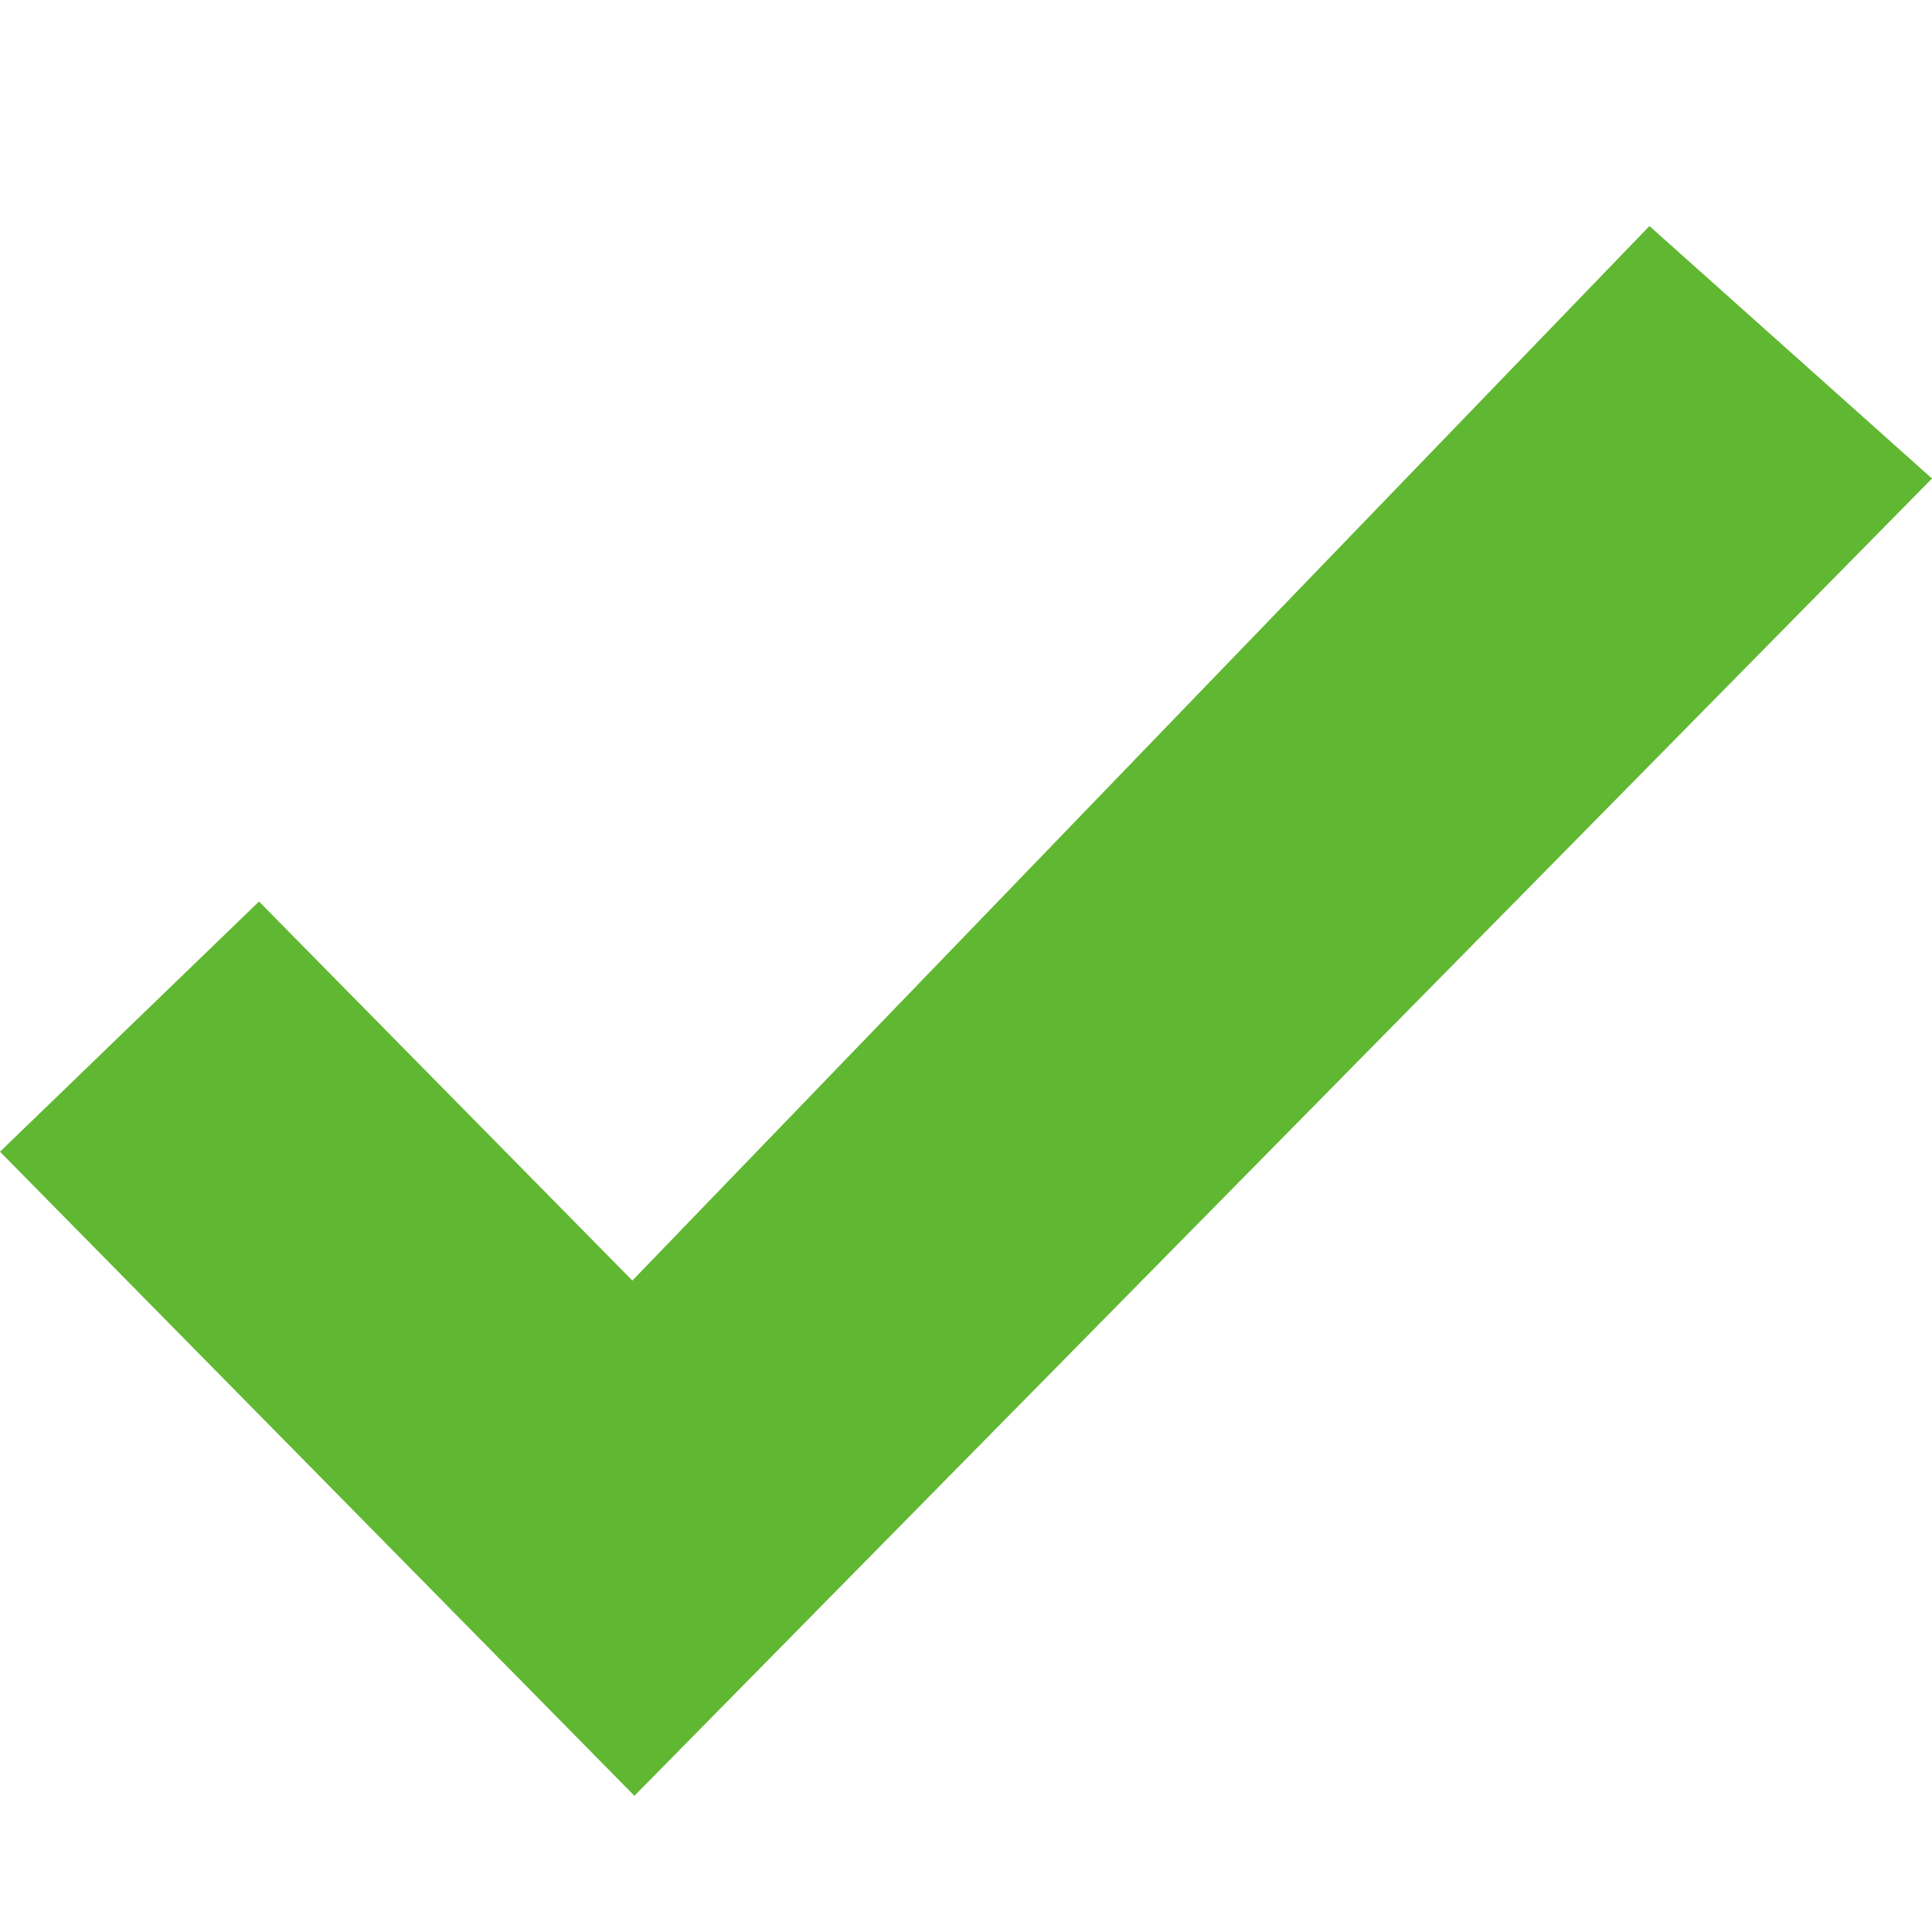
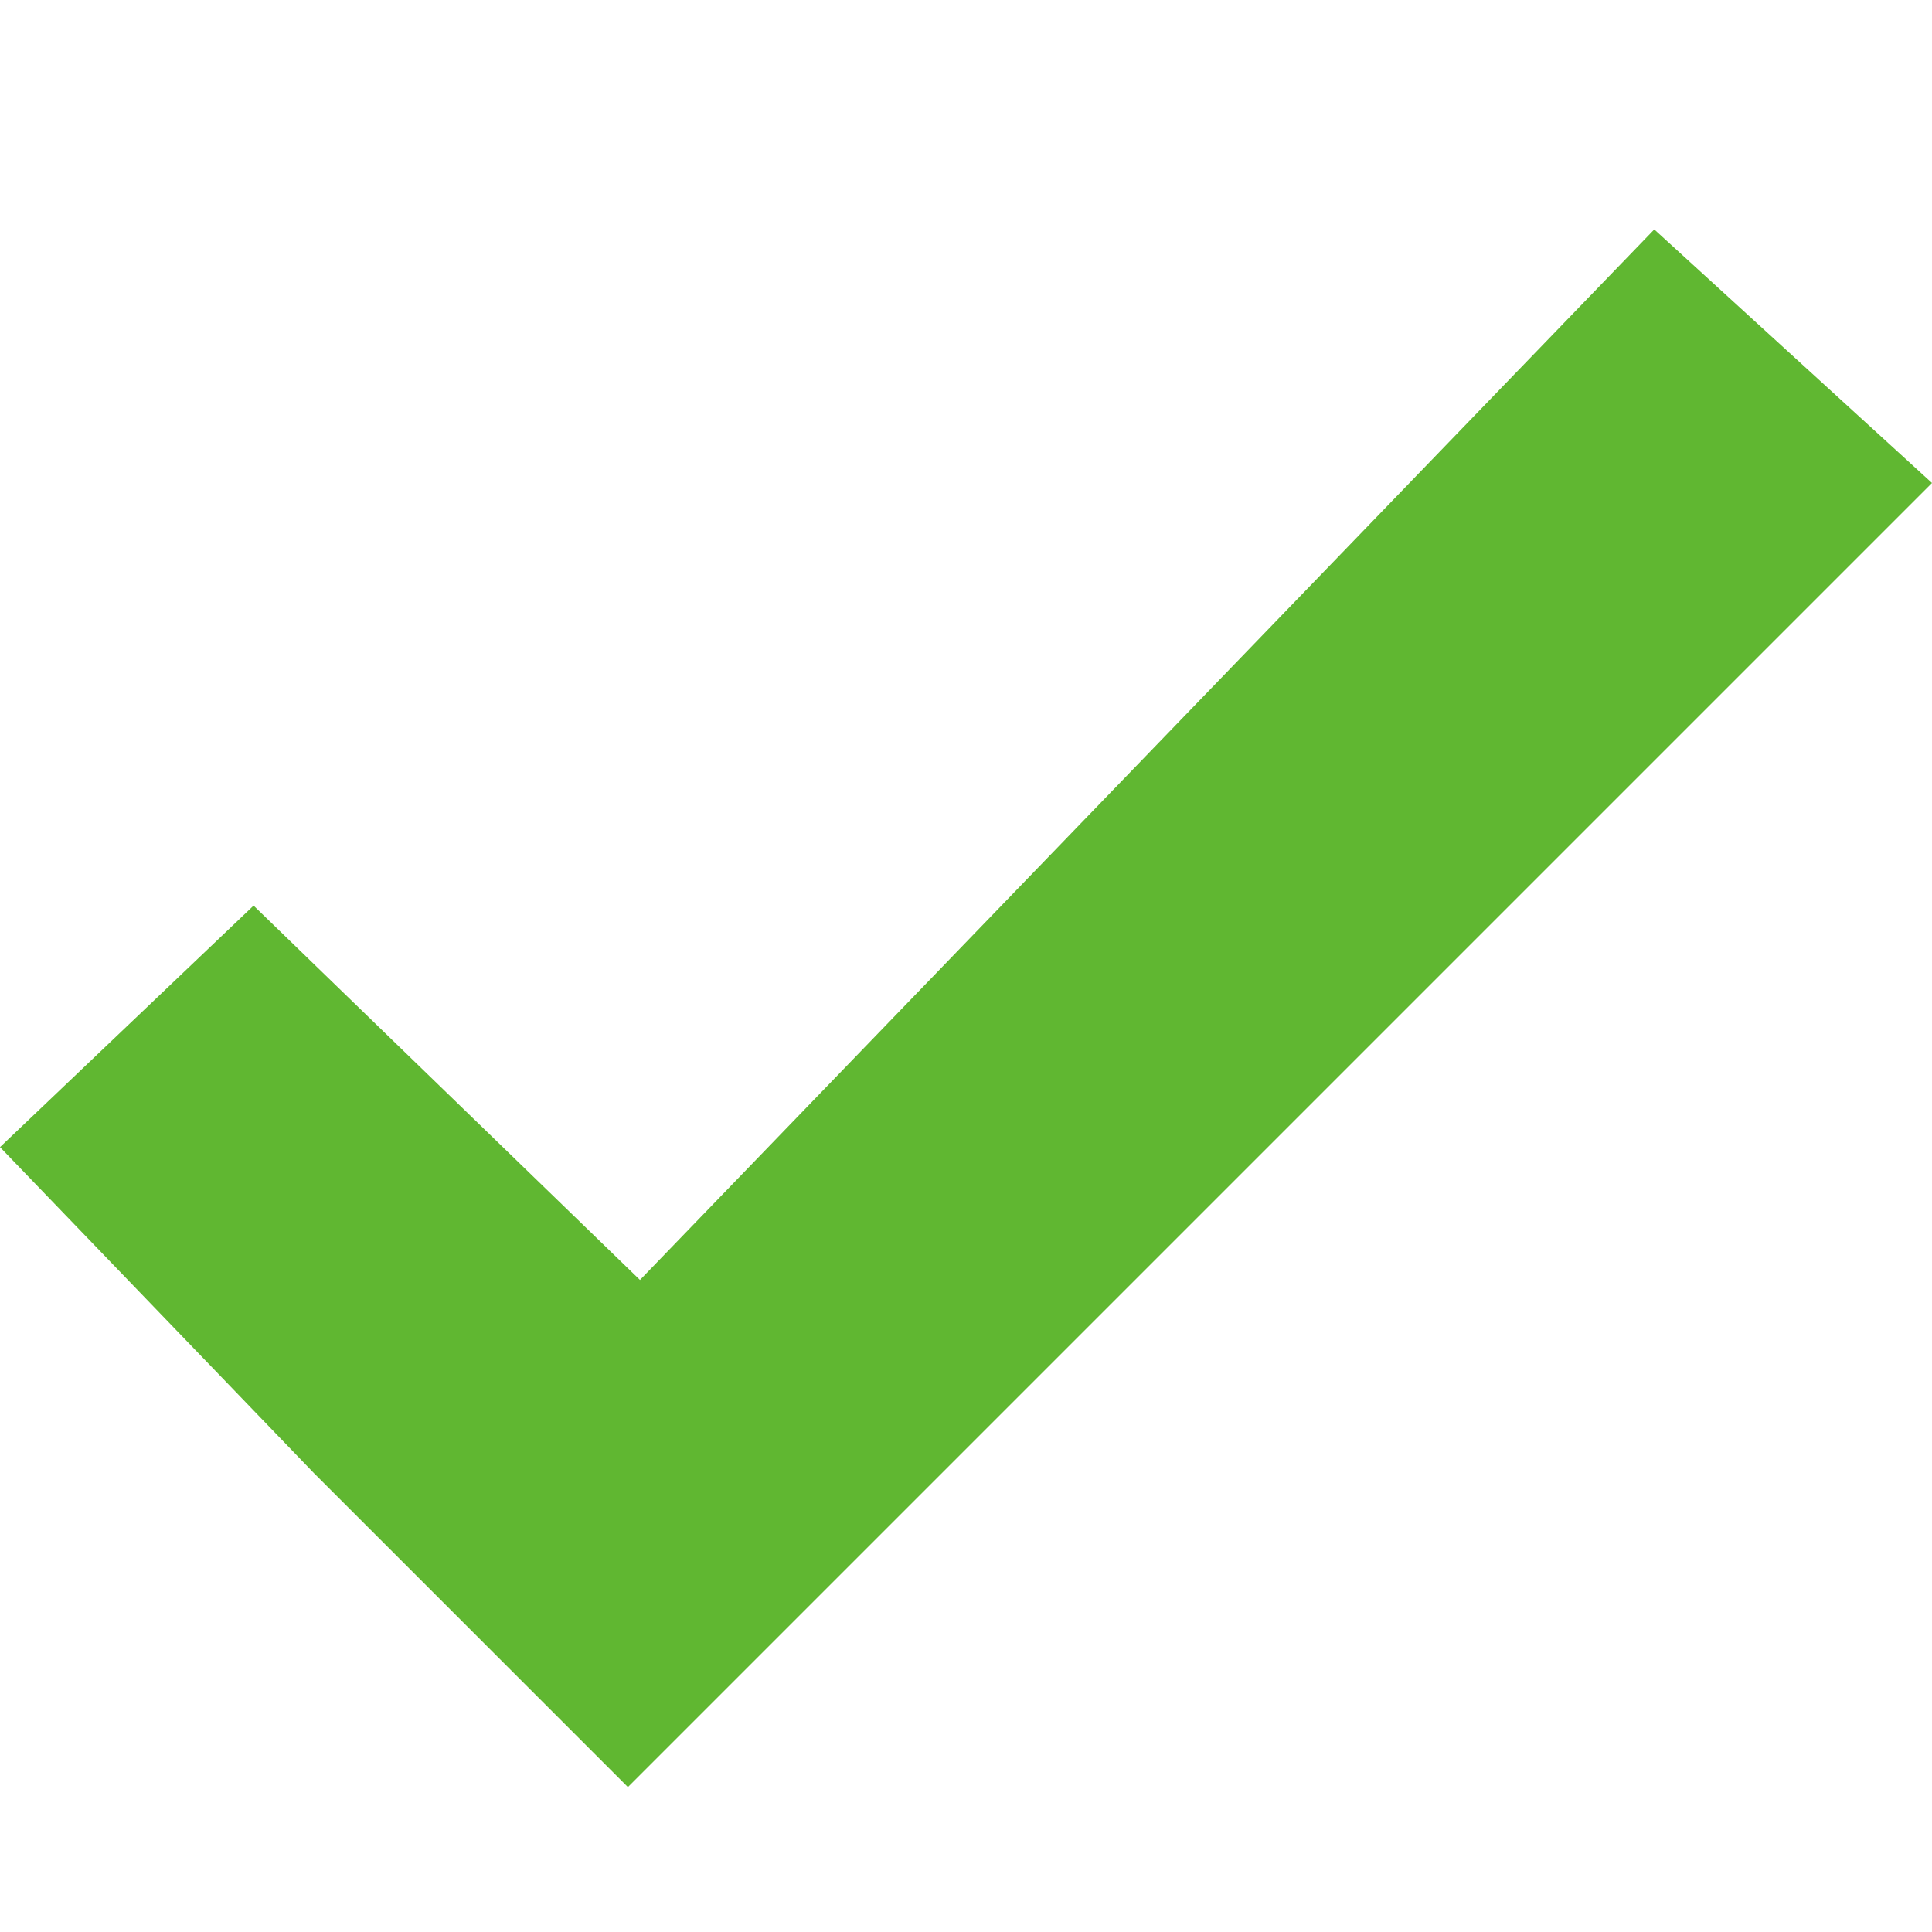
- <svg xmlns="http://www.w3.org/2000/svg" width="16" height="16" viewBox="0 0 16 16" fill="none">
-   <path d="M13.66 1.872L5.237 10.605L2.145 7.466L0 9.538L2.644 12.222L5.254 14.872L7.847 12.239L16 3.963L13.66 1.872Z" fill="#60B731" />
+ <svg xmlns="http://www.w3.org/2000/svg" version="1.1" id="Layer_1" x="0px" y="0px" viewBox="0 0 16 16" style="enable-background:new 0 0 16 16;" xml:space="preserve">
+   <style type="text/css">
+ 	.st0{fill:#60B731;}
+ </style>
+   <path class="st0" d="M13.7,1.9l-8.4,8.7L2.1,7.5L0,9.5l2.6,2.7l2.6,2.6l2.6-2.6L16,4L13.7,1.9z" />
</svg>
